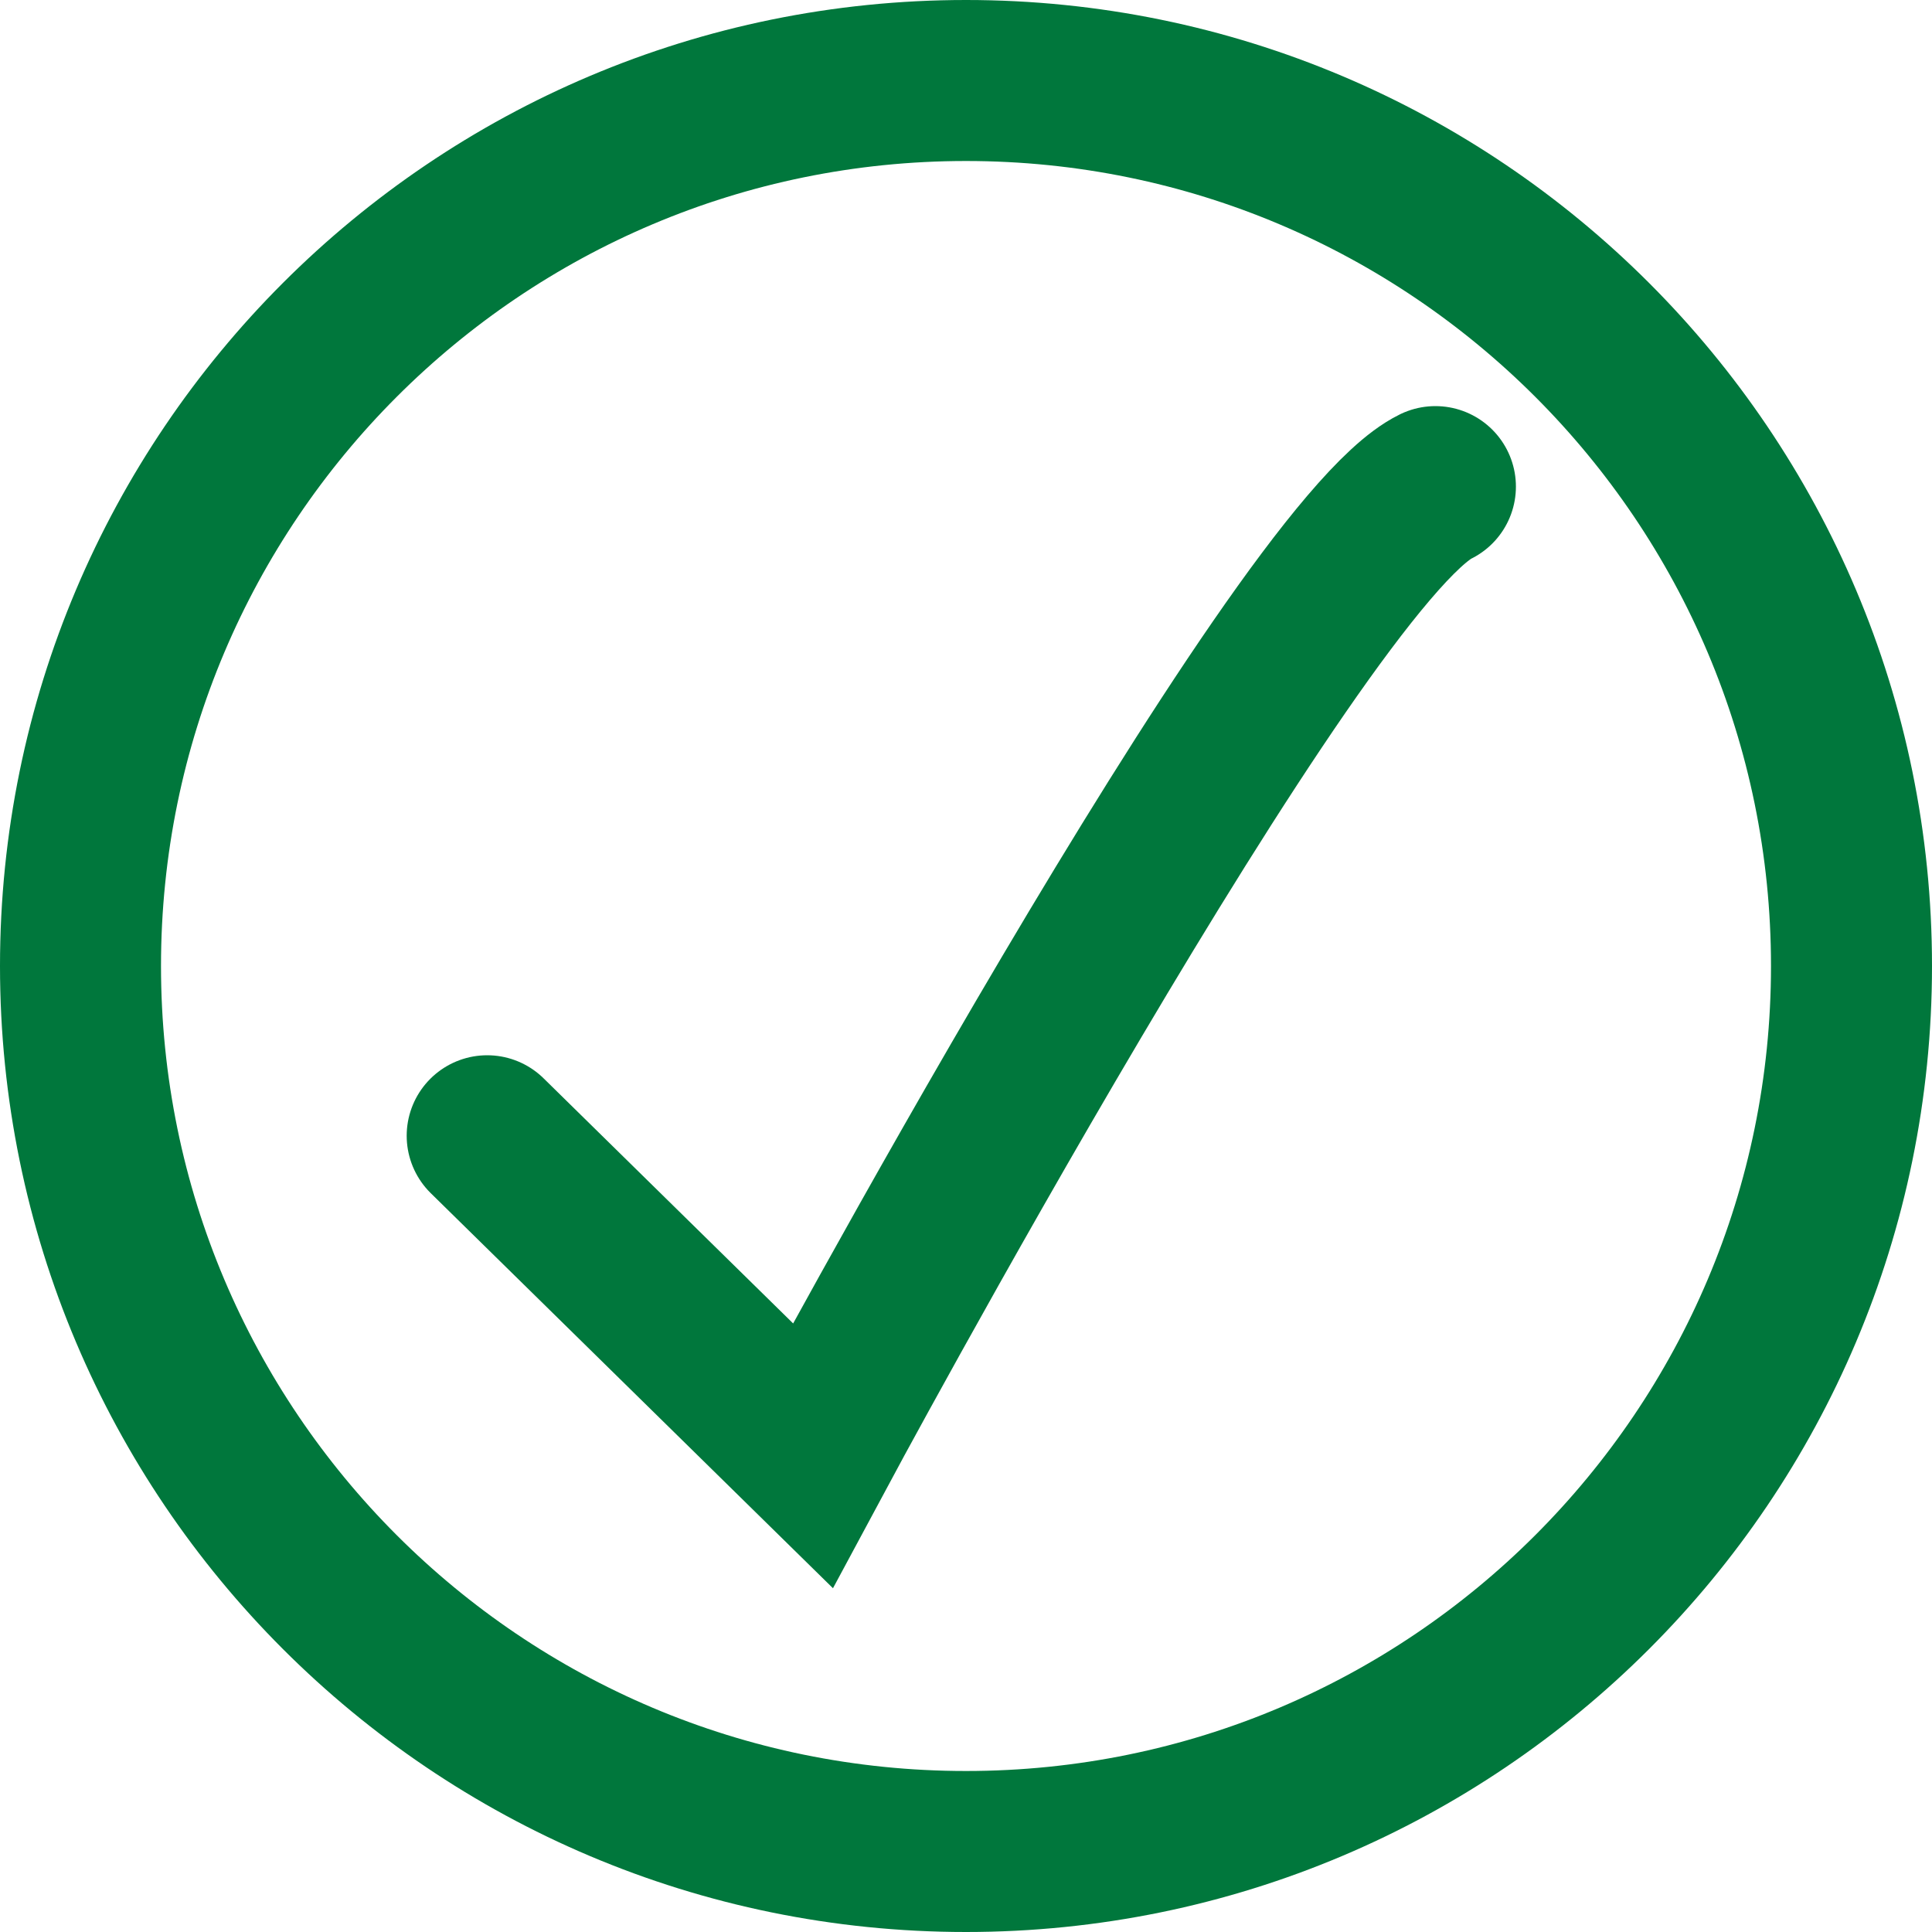
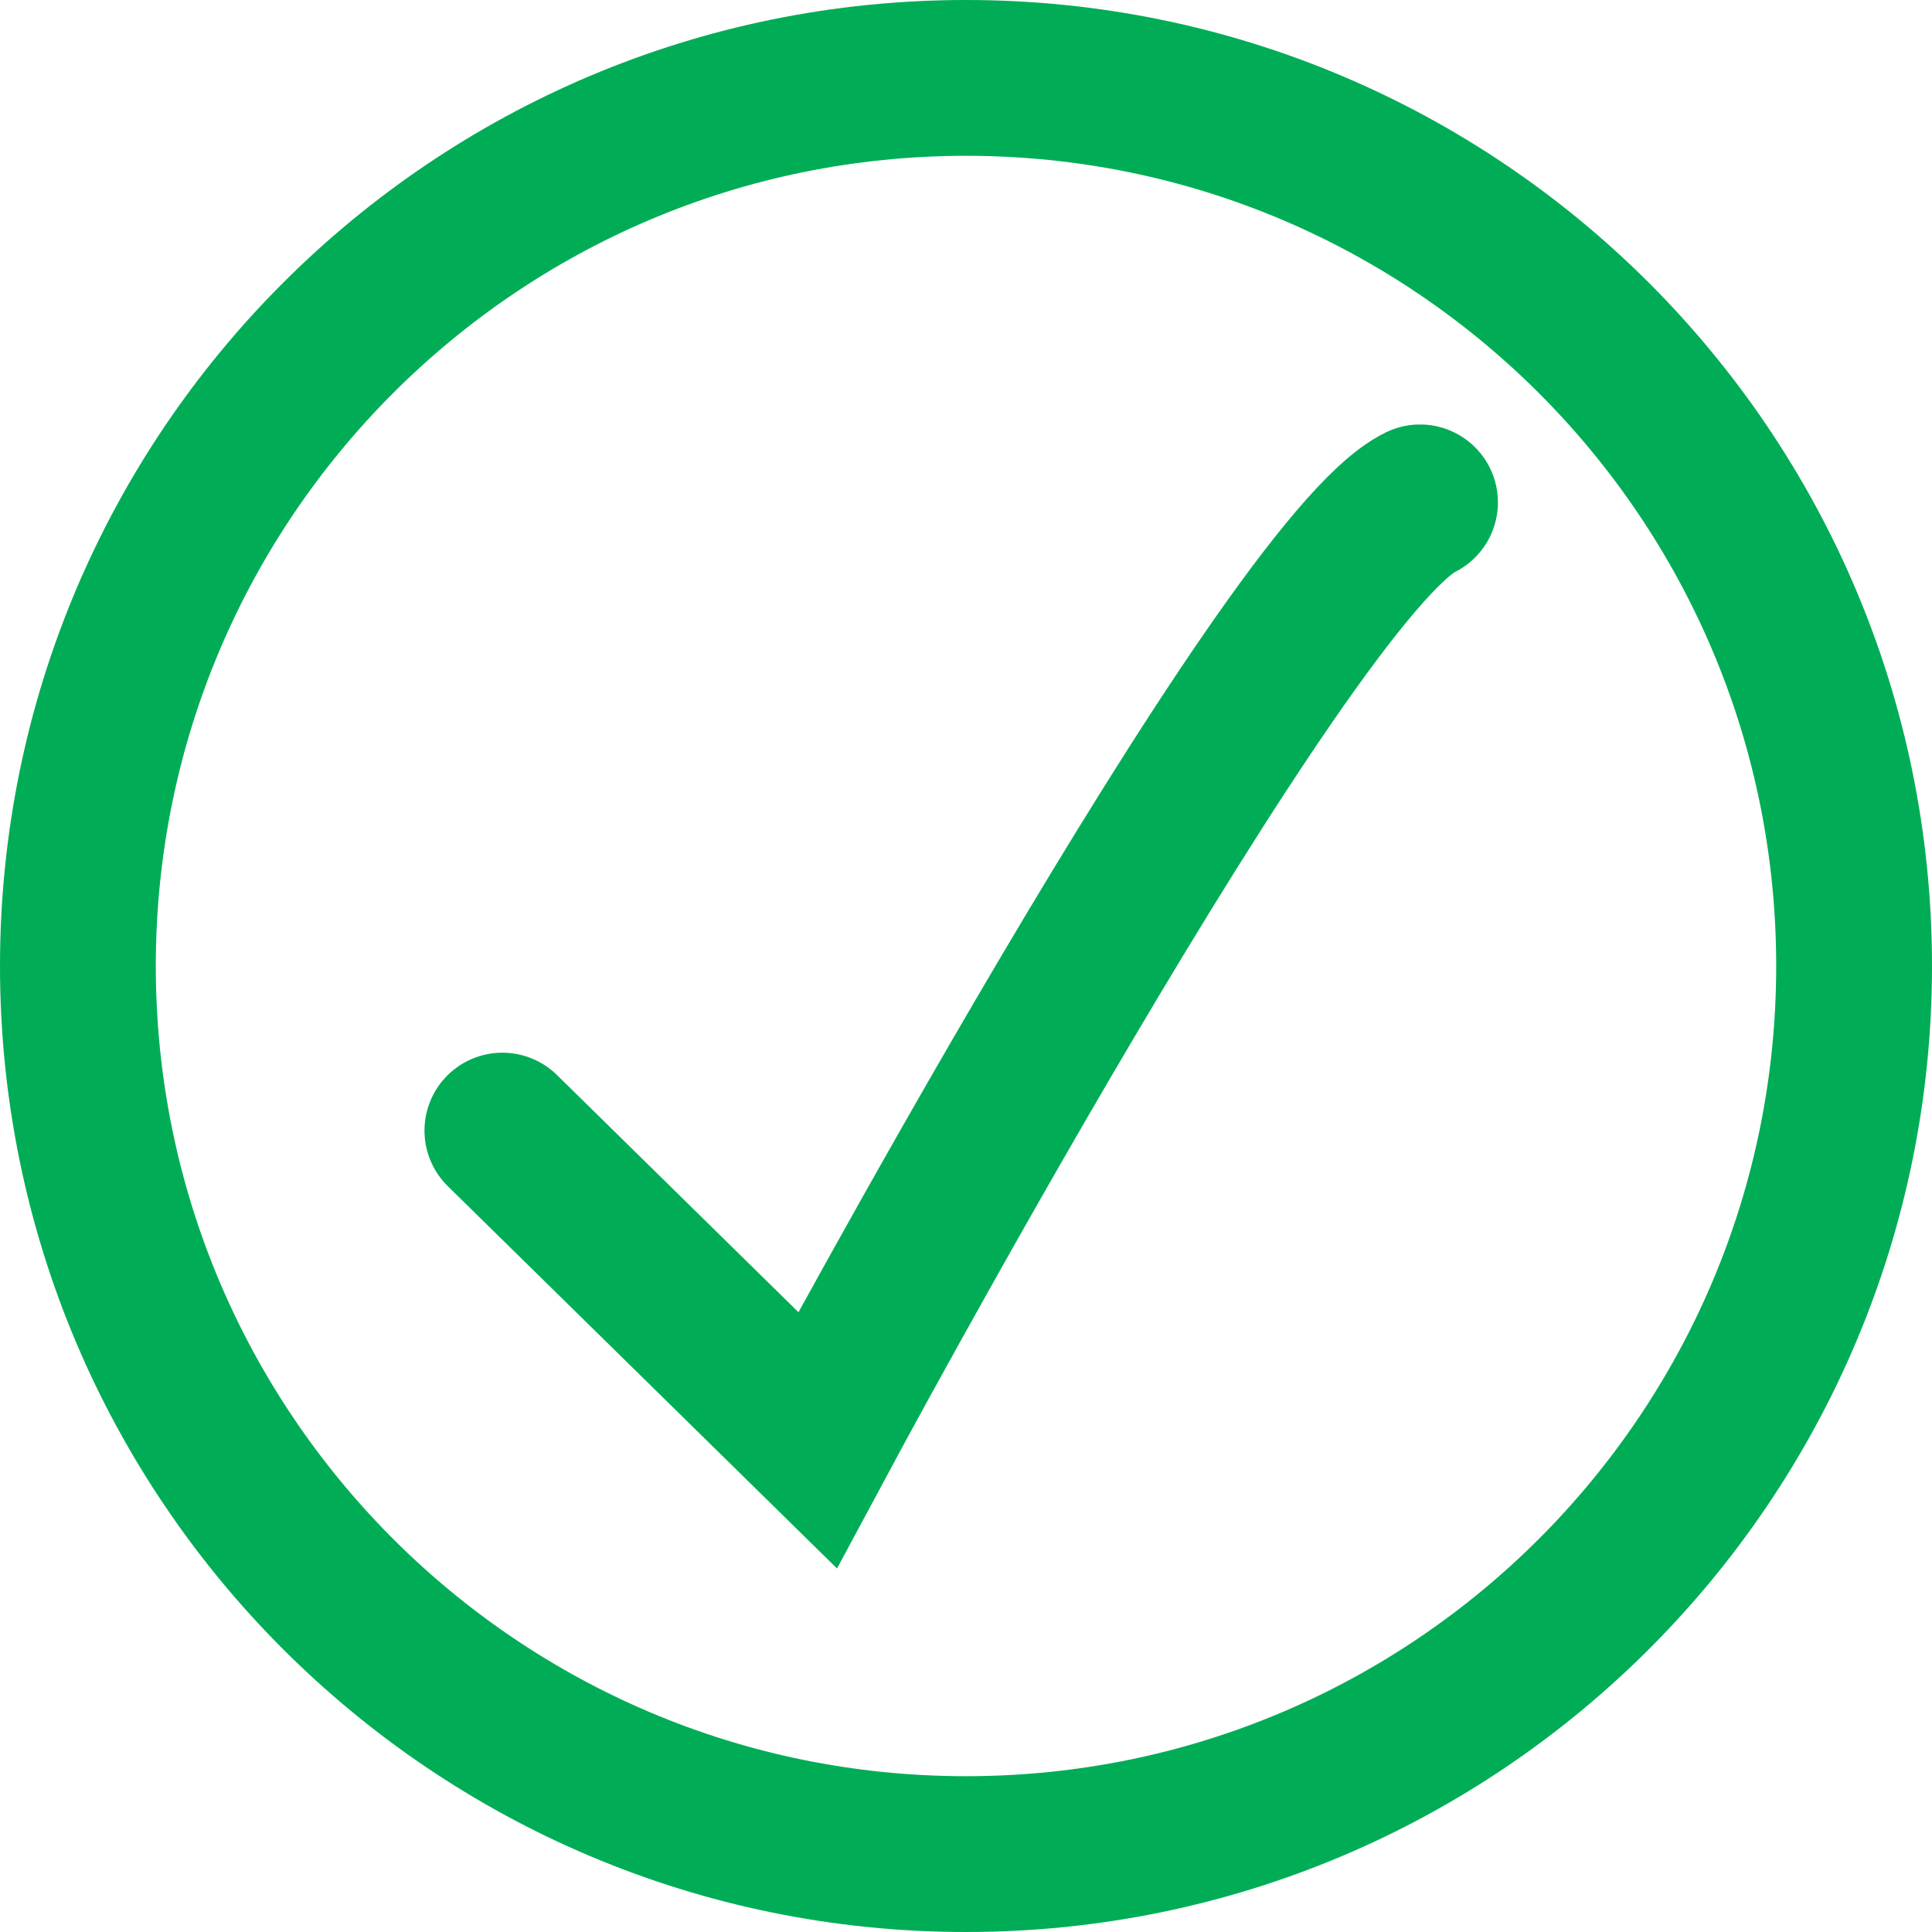
- <svg xmlns="http://www.w3.org/2000/svg" width="30" height="30" viewBox="0 0 30 30">
-   <g id="Closed" transform="translate(-1530 -302)">
-     <path id="Path_48811" data-name="Path 48811" d="M854.893,263.824l5.056,4.966s7.5-13.98,9.668-15.046" transform="translate(682.672 55.812)" fill="none" stroke="#00773c" stroke-linecap="round" stroke-width="2.5" />
+ <svg xmlns="http://www.w3.org/2000/svg" width="31" height="31" viewBox="0 0 31 31">
+   <g id="Group_18574" data-name="Group 18574" transform="translate(-1530 -302)">
+     <path id="Path_48811" data-name="Path 48811" d="M854.893,263.824l5.056,4.966s7.5-13.98,9.668-15.046" transform="translate(683.168 56.317)" fill="none" stroke="#00ad56" stroke-linecap="round" stroke-width="2.5" />
    <g id="Group_18569" data-name="Group 18569" transform="translate(1530 302)">
-       <g id="Ellipse_2794" data-name="Ellipse 2794" transform="translate(0 0)" fill="none" stroke="#00773c" stroke-width="2.5">
-         <ellipse cx="15" cy="15" rx="15" ry="15" stroke="none" />
-         <ellipse cx="15" cy="15" rx="13.75" ry="13.75" fill="none" />
+       <g id="Ellipse_2794" data-name="Ellipse 2794" transform="translate(0 0)" fill="none" stroke="#00ad56" stroke-width="2.5">
+         <circle cx="15.5" cy="15.5" r="15.5" stroke="none" />
+         <circle cx="15.5" cy="15.5" r="14.25" fill="none" />
      </g>
    </g>
  </g>
</svg>
